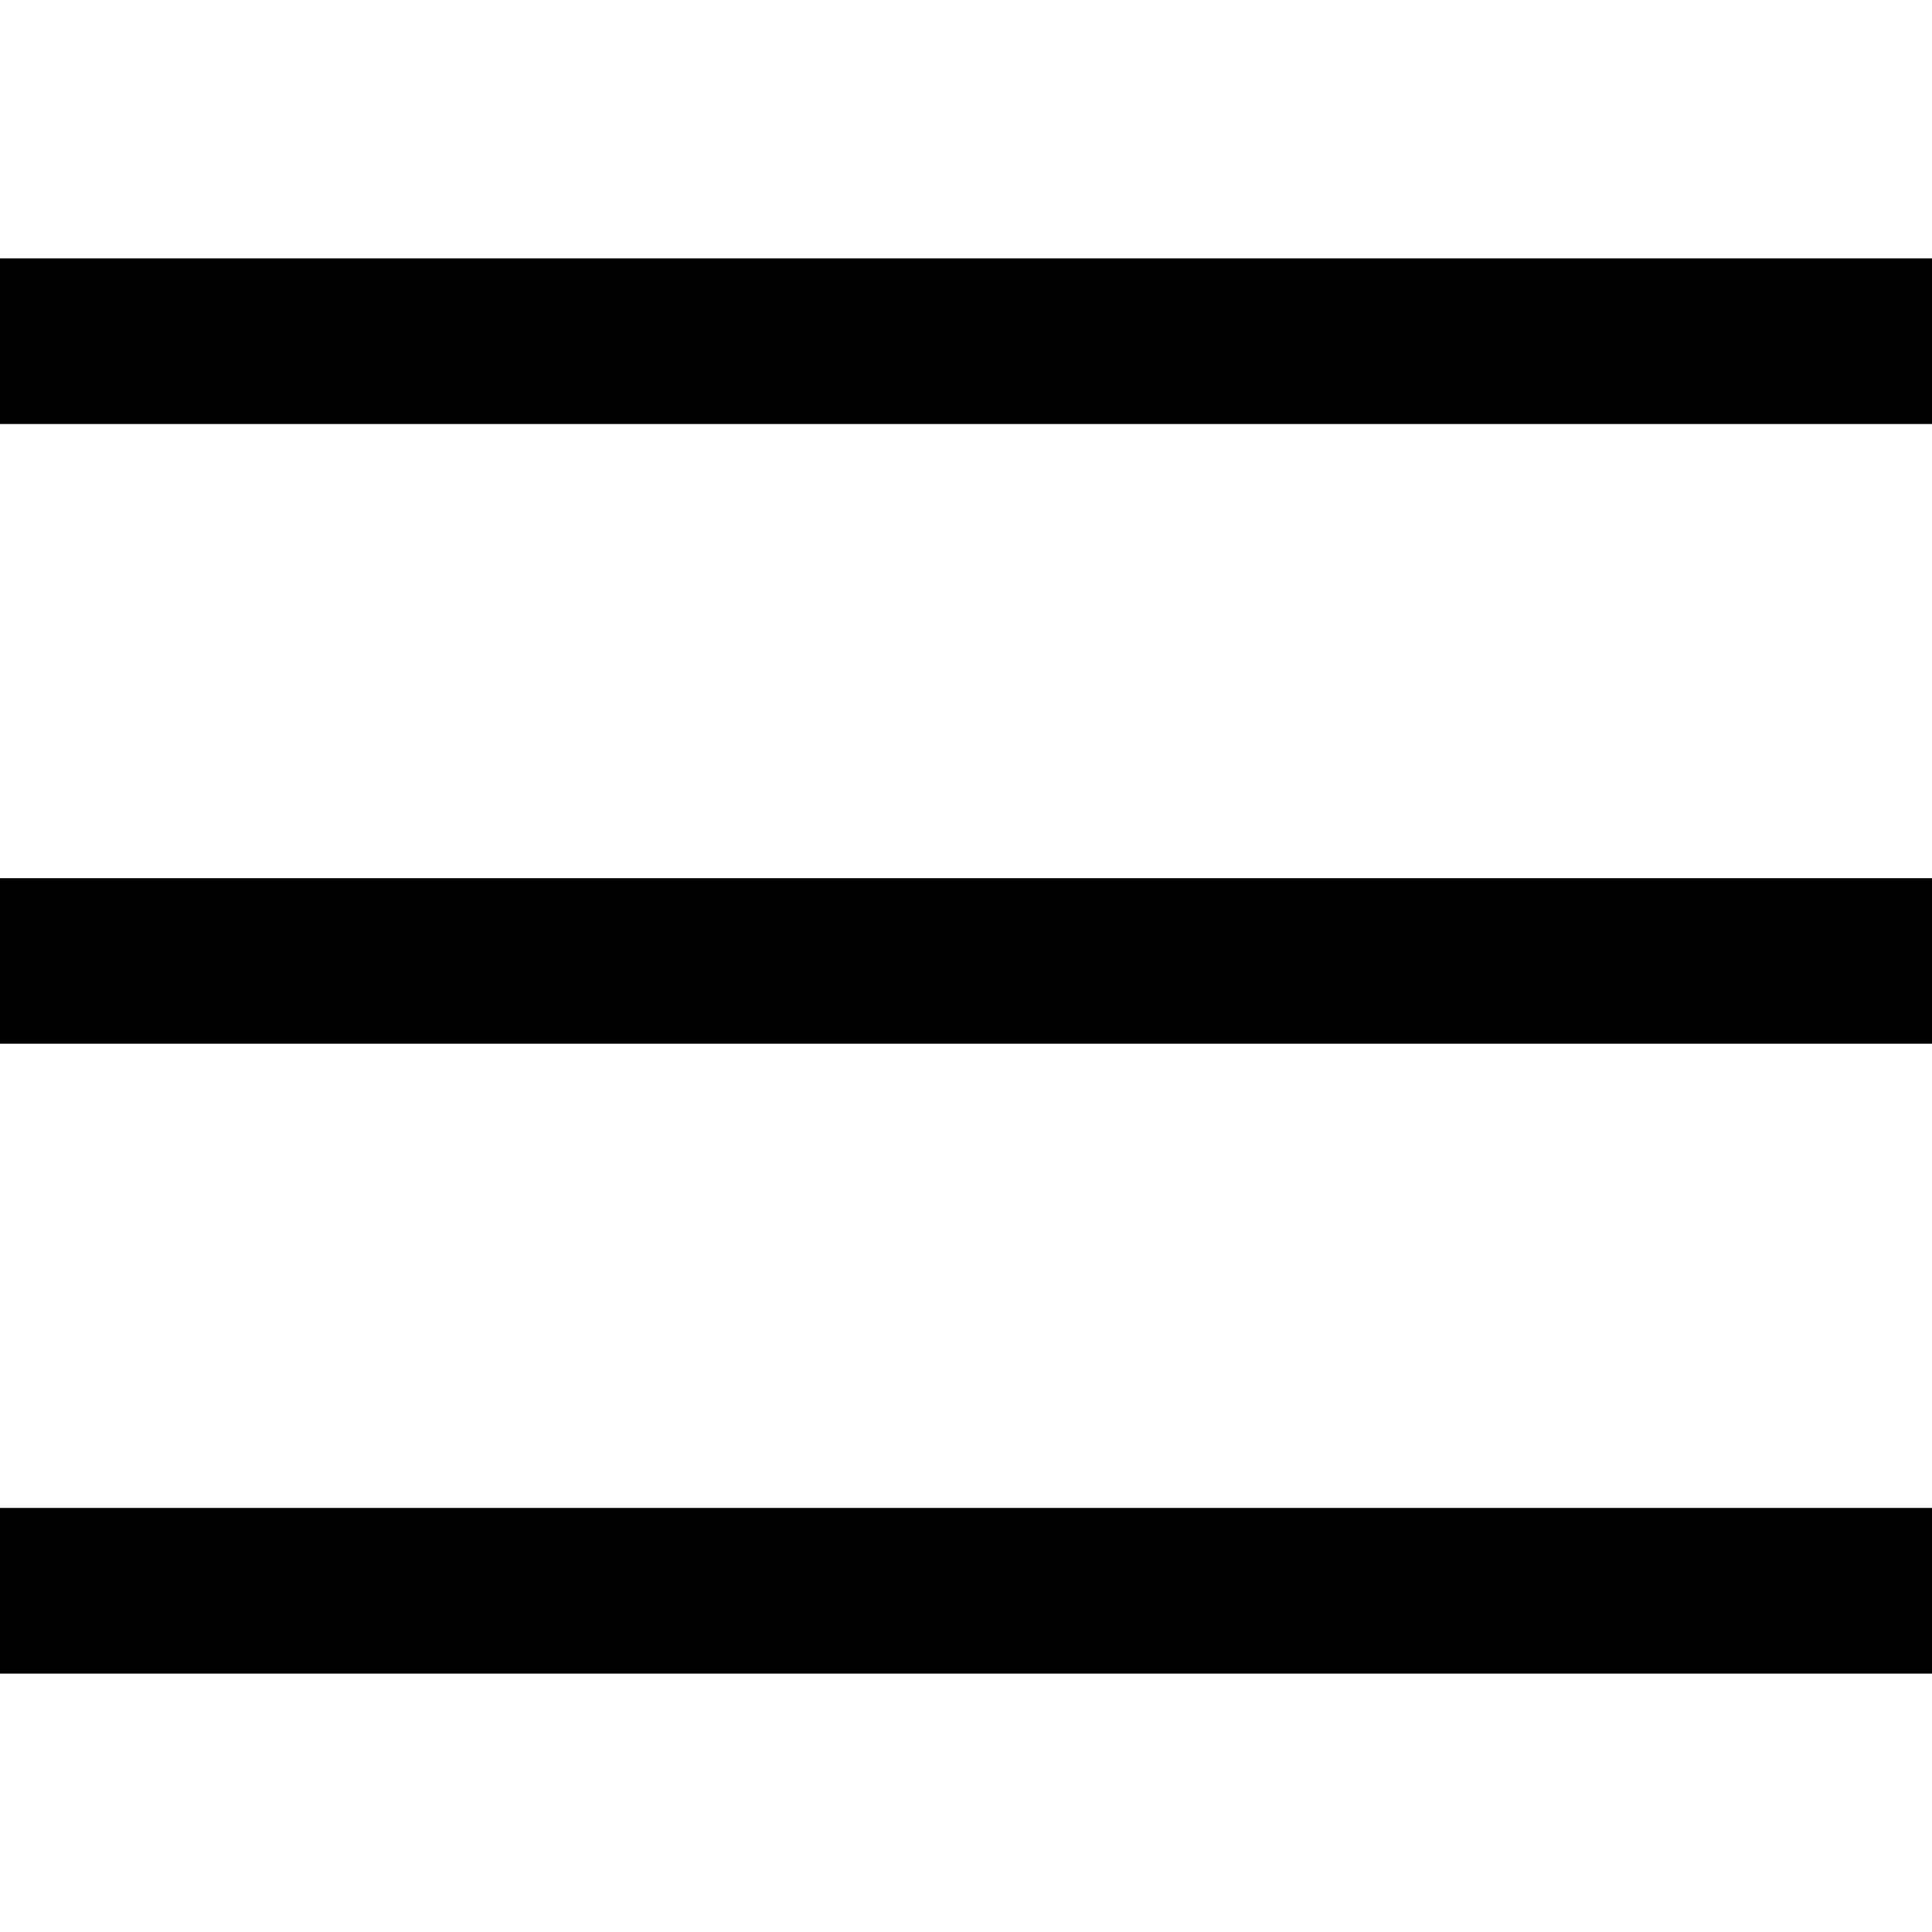
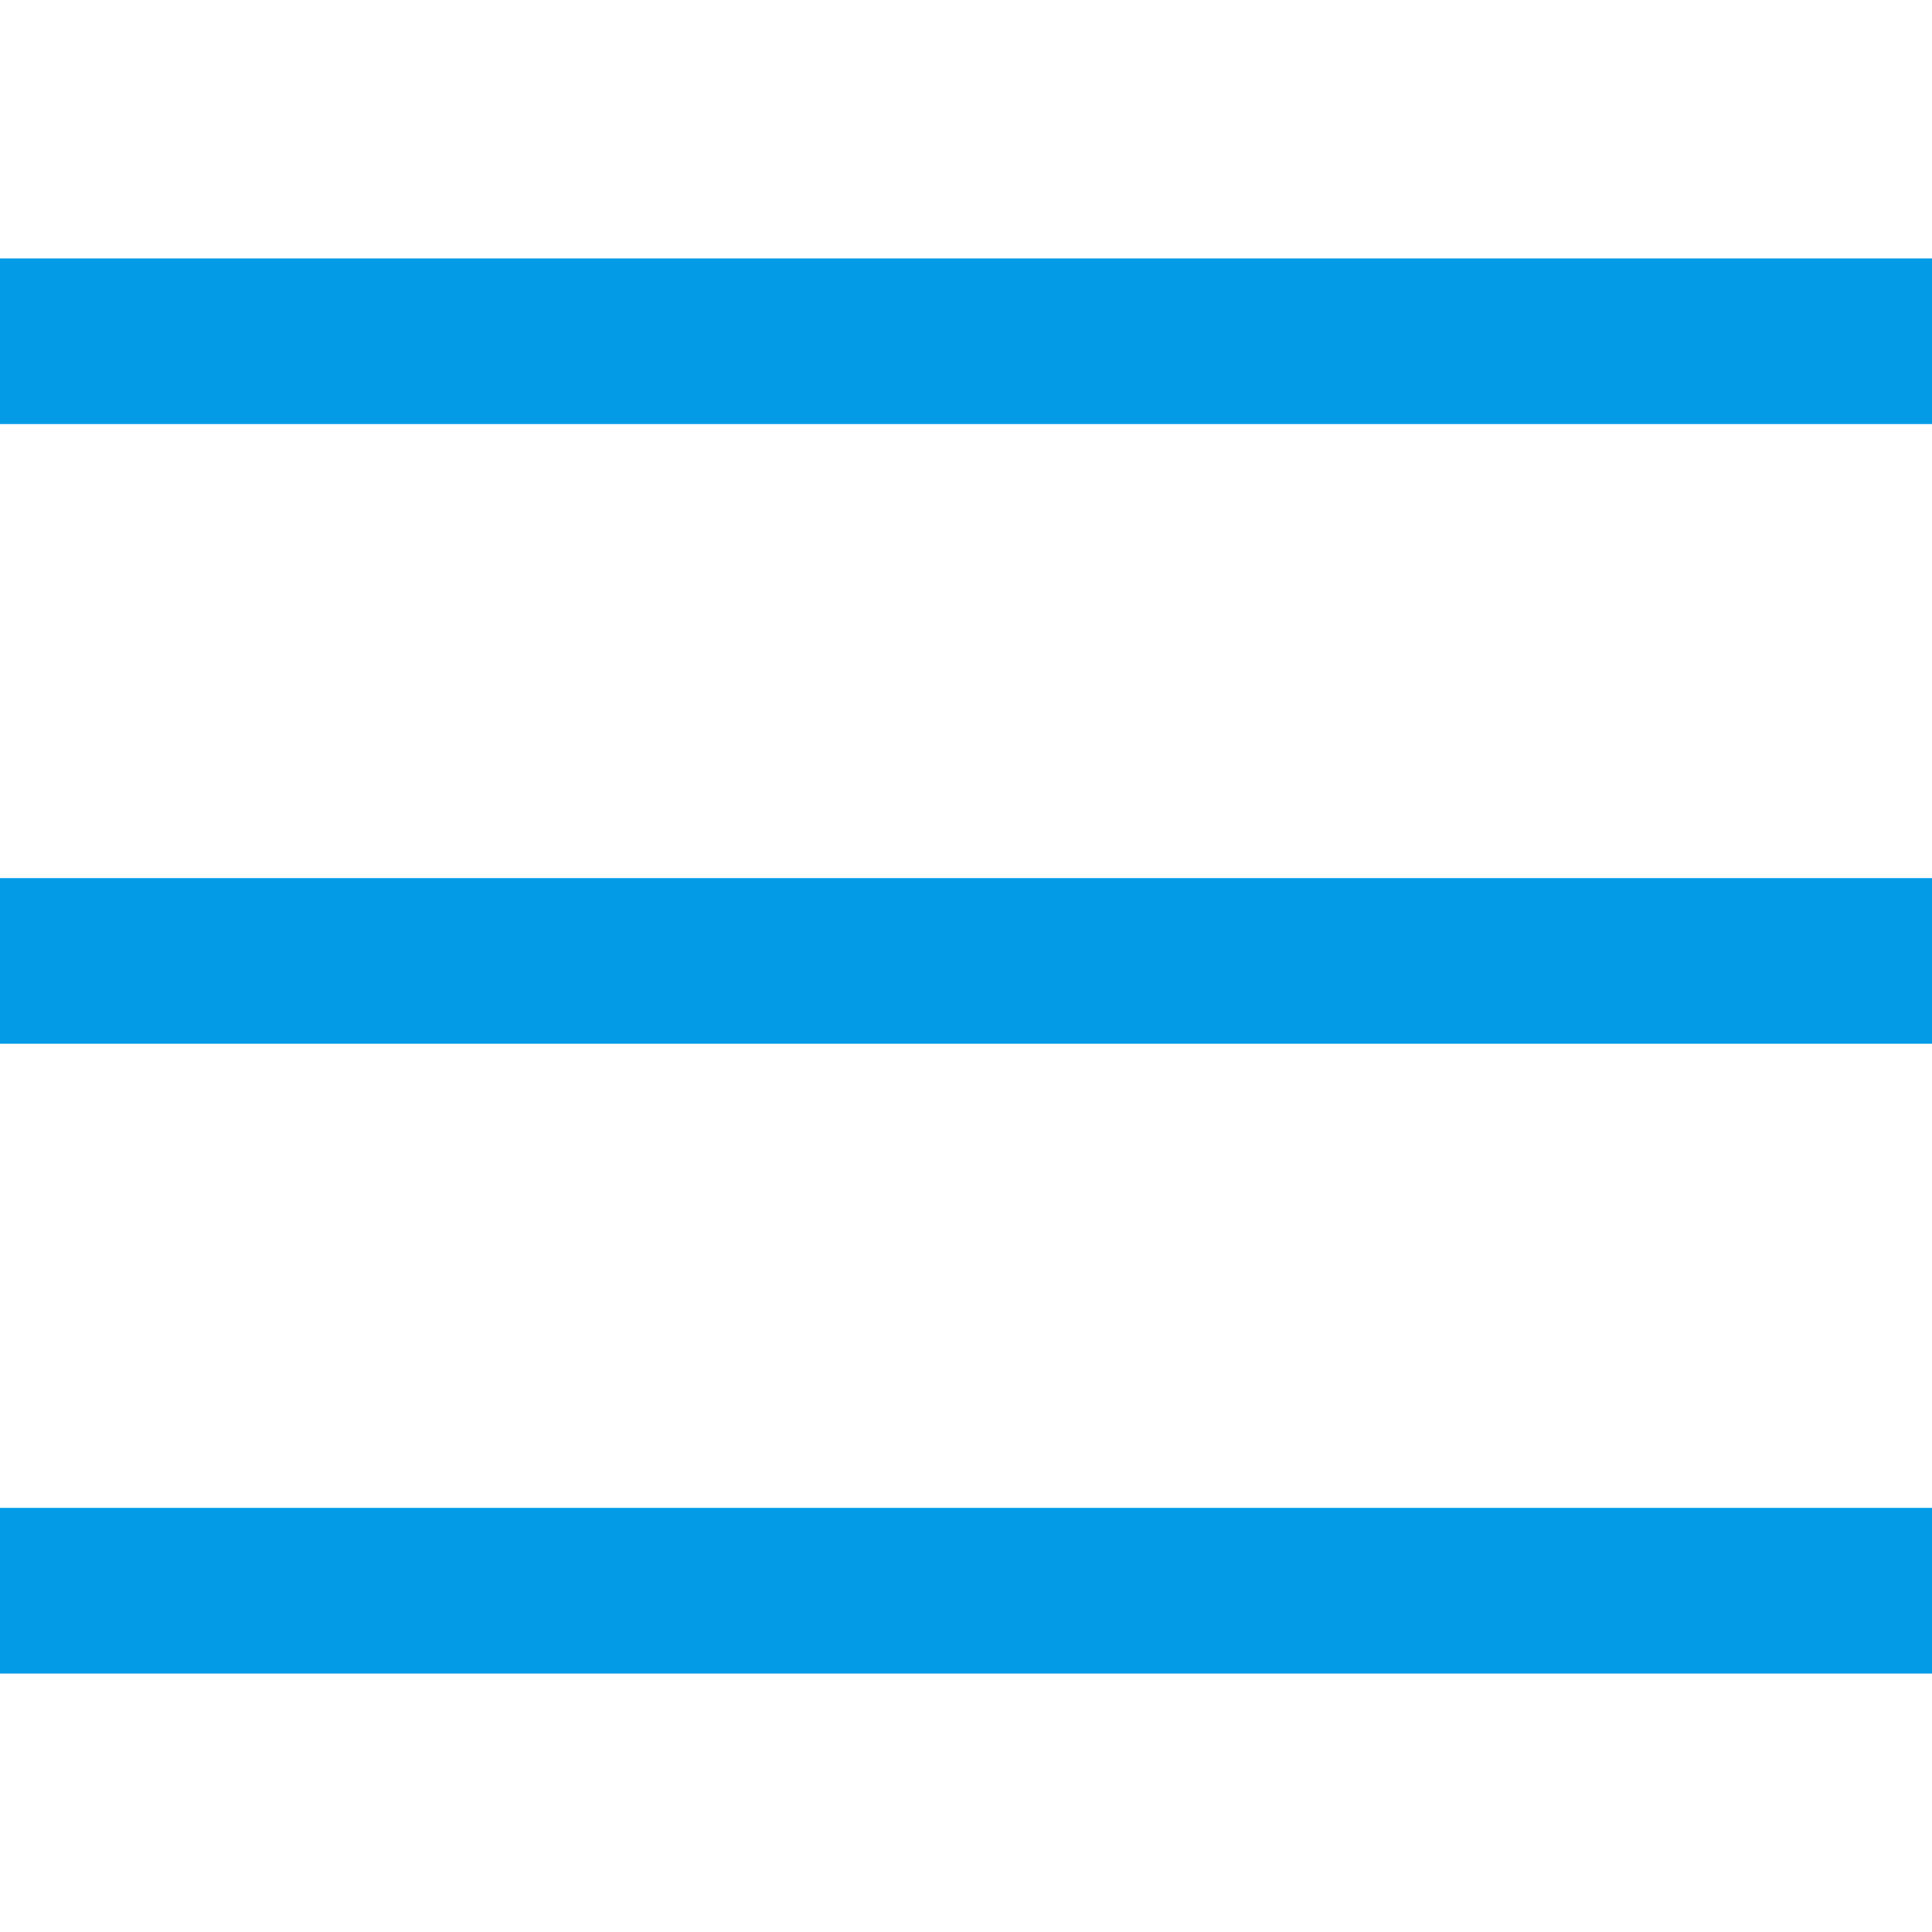
- <svg xmlns="http://www.w3.org/2000/svg" version="1.1" id="Capa_1" x="0px" y="0px" width="344.339px" height="344.339px" viewBox="0 0 344.339 344.339" style="enable-background:new 0 0 344.339 344.339;" xml:space="preserve">
+ <svg xmlns="http://www.w3.org/2000/svg" version="1.1" id="Capa_1" x="0px" y="0px" width="344.339px" height="344.339px" viewBox="0 0 344.339 344.339" style="enable-background:new 0 0 344.339 344.339;" xml:space="preserve" fill="#039BE6">
  <g>
    <g>
      <g>
        <rect y="46.06" width="344.339" height="29.52" />
      </g>
      <g>
        <rect y="156.506" width="344.339" height="29.52" />
      </g>
      <g>
        <rect y="268.748" width="344.339" height="29.531" />
      </g>
    </g>
  </g>
-   <g>
- </g>
-   <g>
- </g>
-   <g>
- </g>
-   <g>
- </g>
-   <g>
- </g>
-   <g>
- </g>
-   <g>
- </g>
-   <g>
- </g>
-   <g>
- </g>
-   <g>
- </g>
-   <g>
- </g>
-   <g>
- </g>
-   <g>
- </g>
-   <g>
- </g>
-   <g>
- </g>
</svg>
